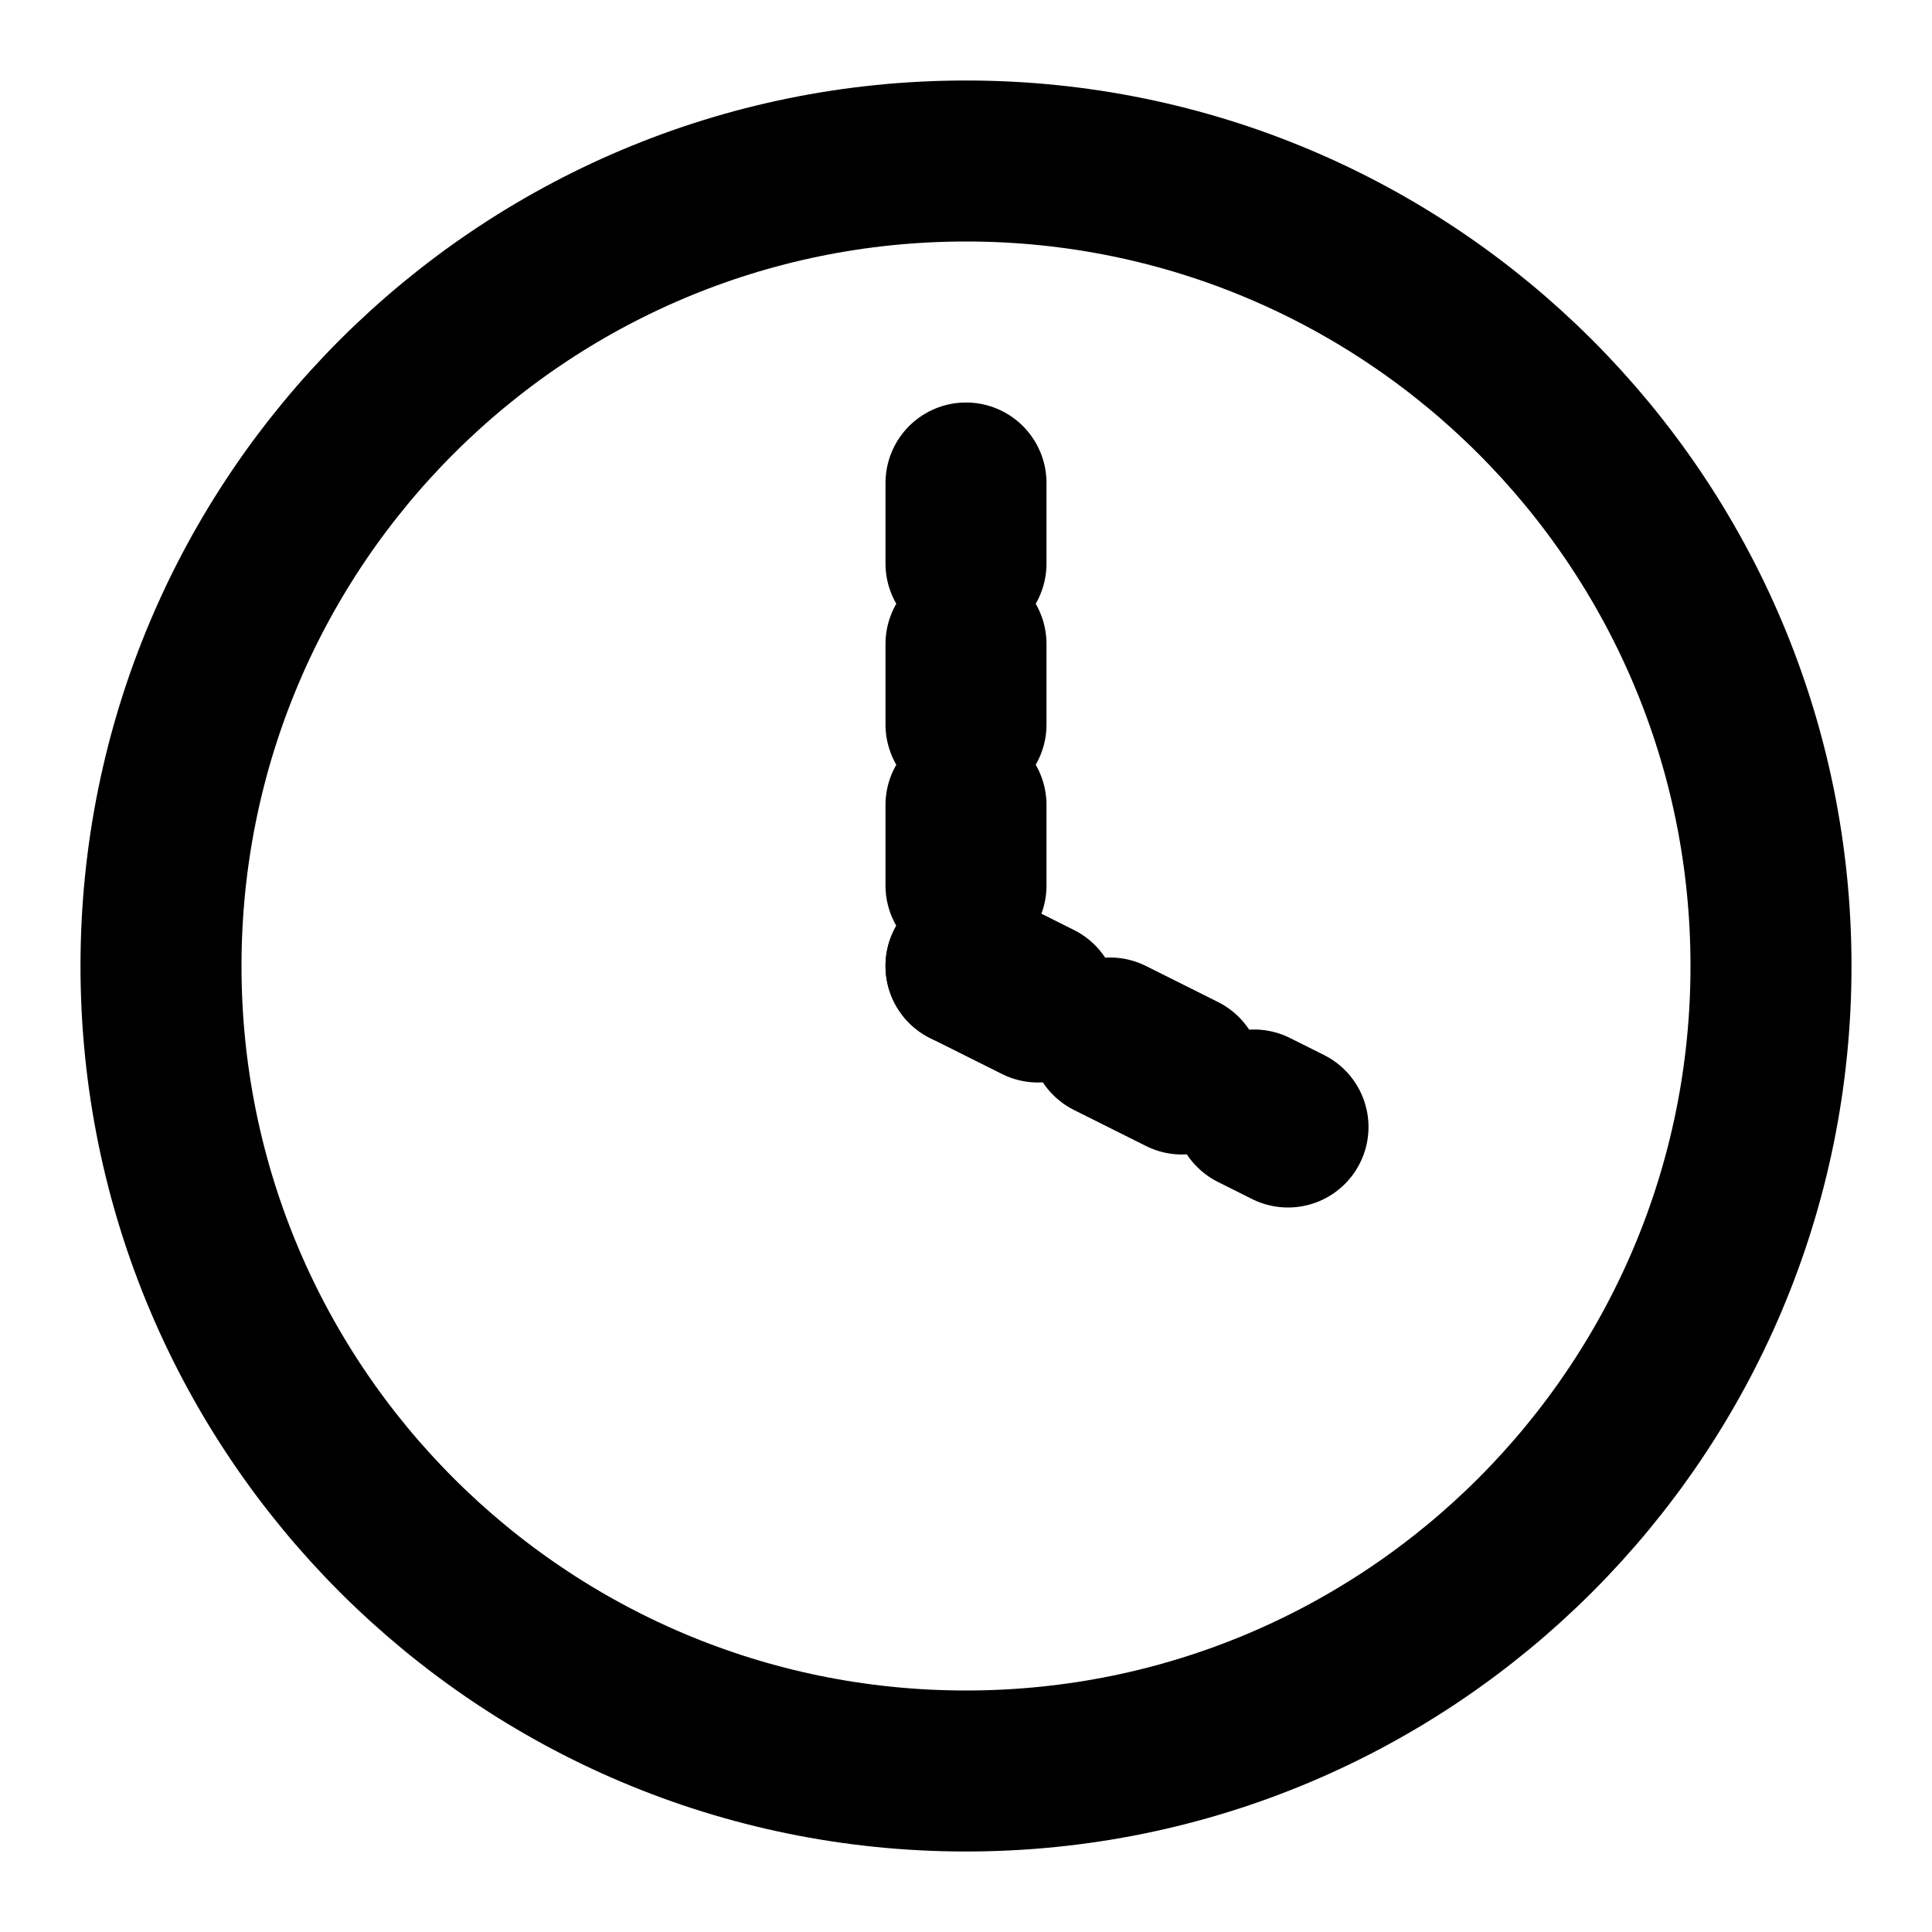
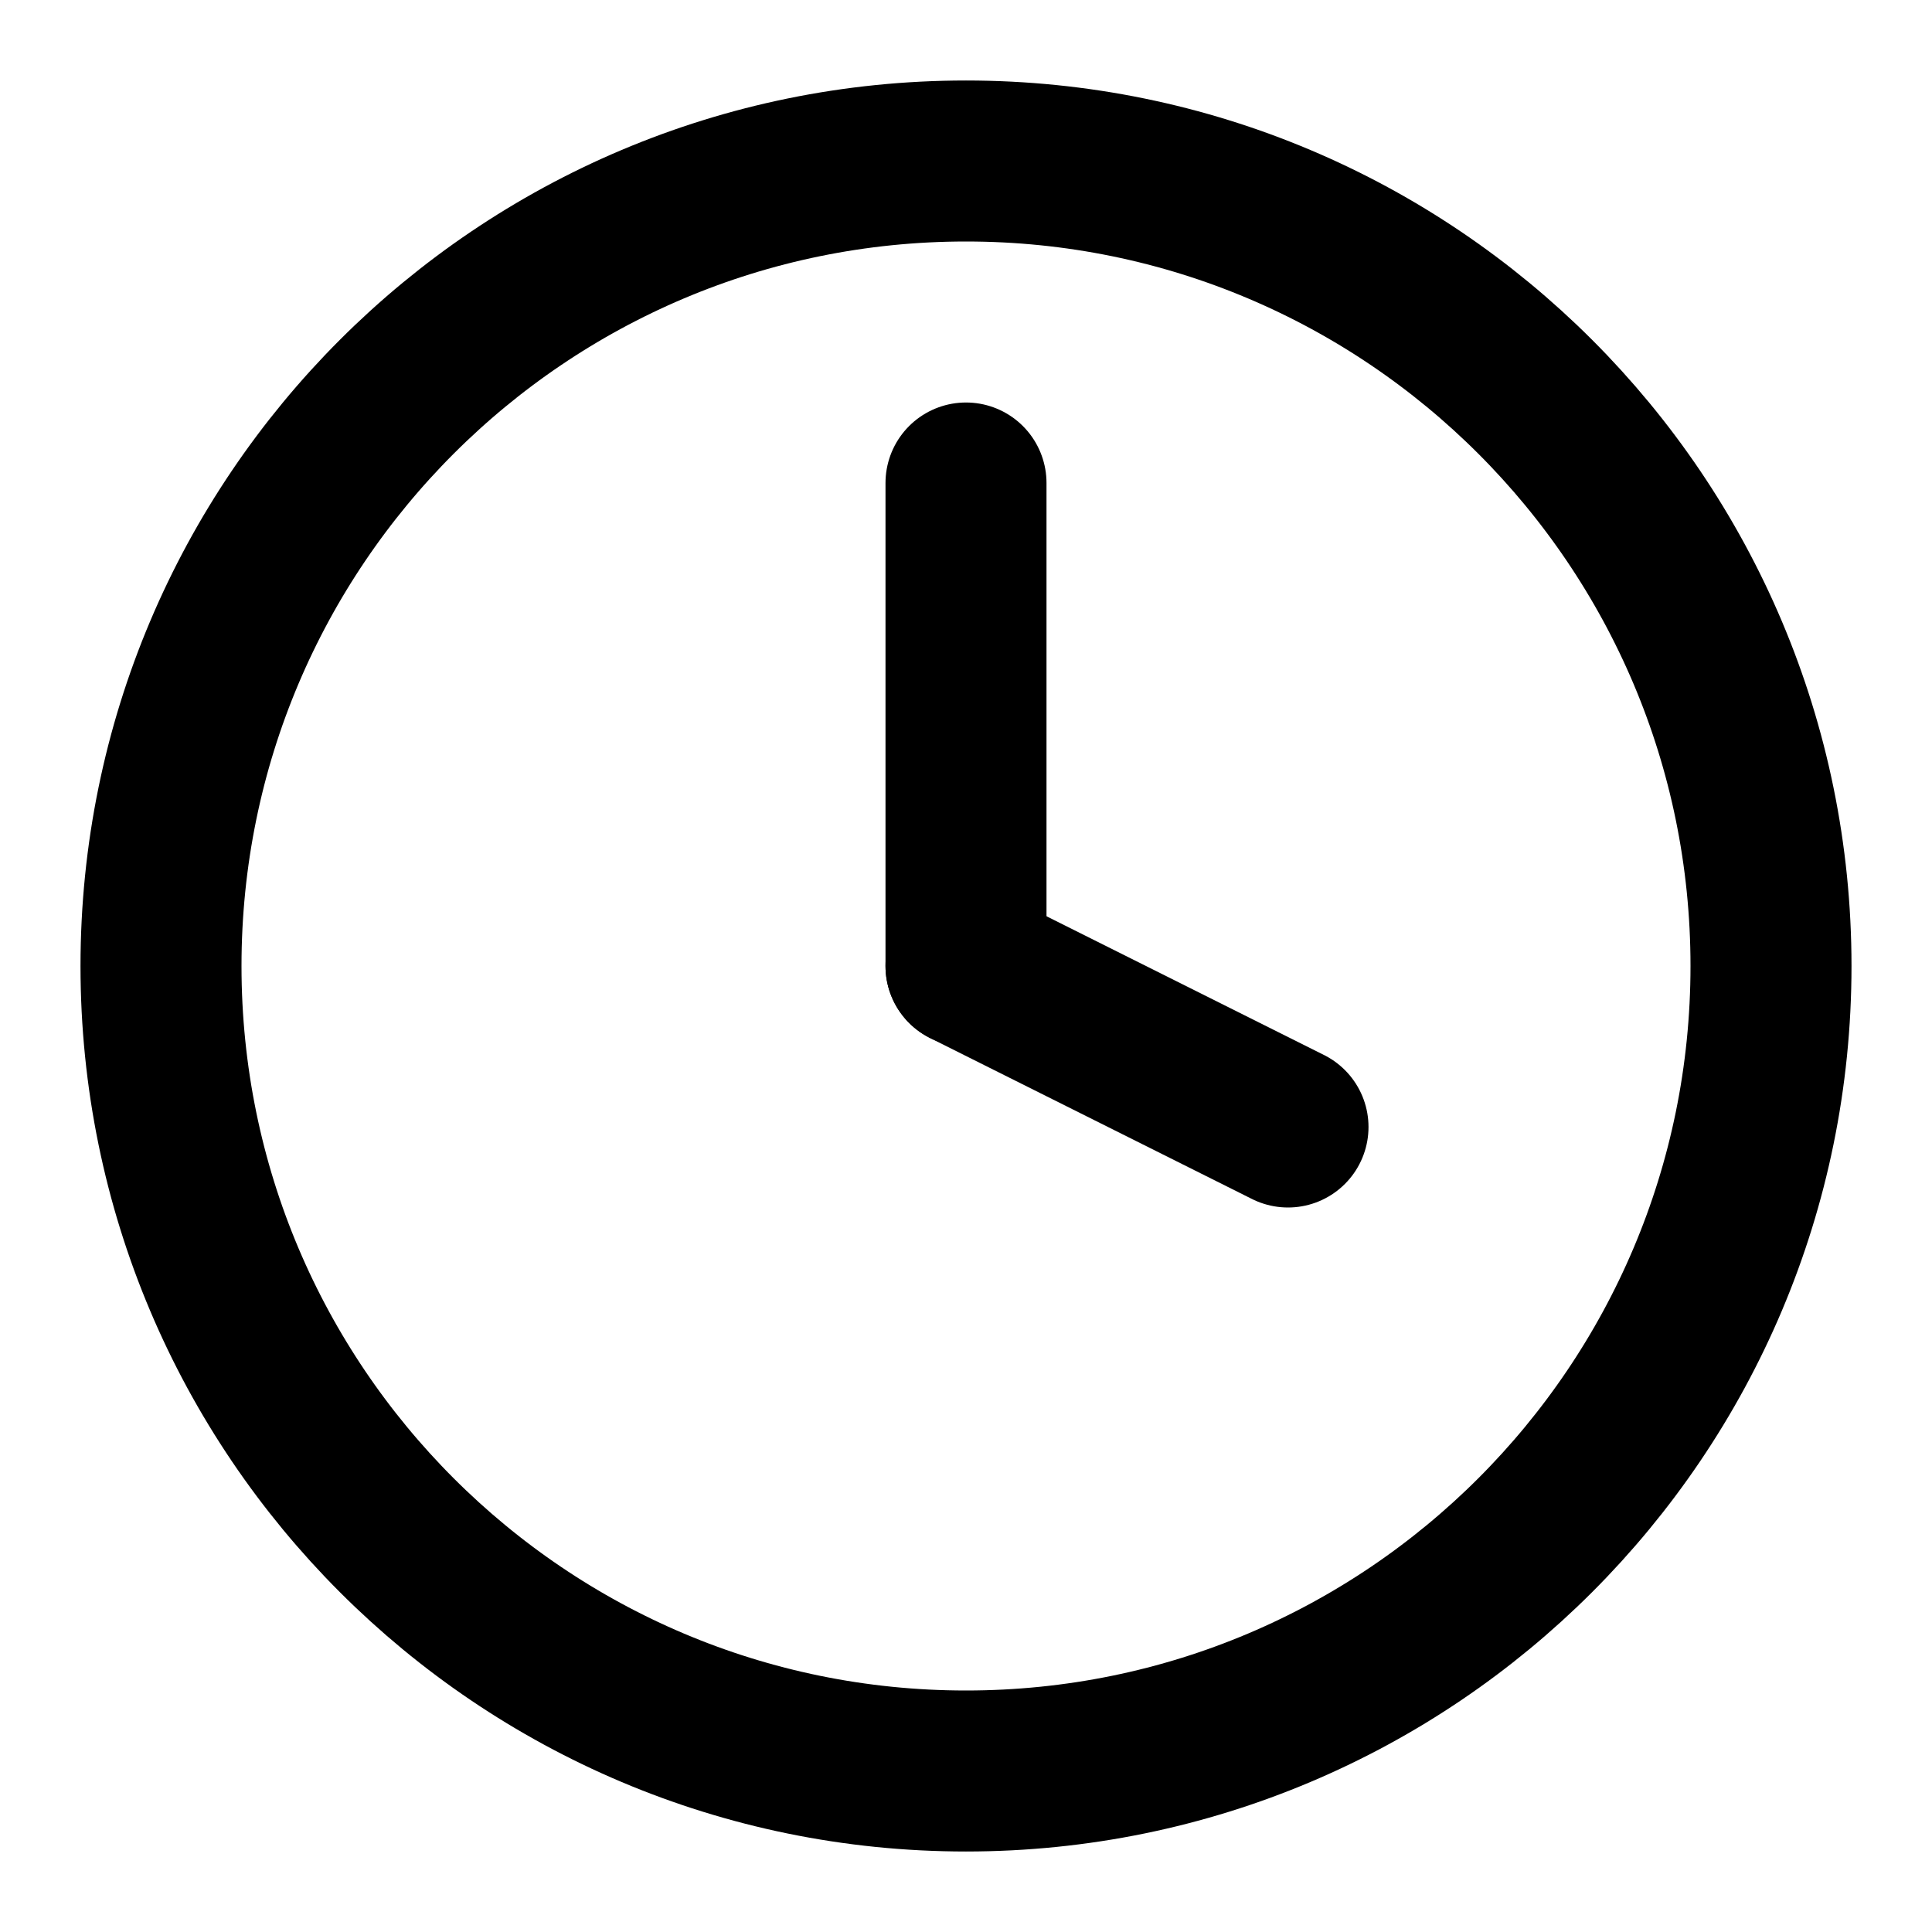
<svg viewBox="0 0 24 24" fill="none" stroke="currentColor" stroke-width="2" stroke-linecap="round" stroke-linejoin="round" aria-label="clock" id="clockSvg">
  <g id="clock-g">
    <rect width="24" height="24" fill="transparent" stroke="none" pointer-events="all" />
    <g pointer-events="none">
-       <circle cx="12" cy="12" r="10">
-         <animateTransform attributeName="transform" type="scale" values="1 1; 1.15 1.15; 1 1" transform-origin="12 12" dur="0.5s" begin="clockSvg.mouseover" calcMode="spline" keySplines="0.4 0 0.2 1; 0.4 0 0.2 1" />
-       </circle>
+       <circle cx="12" cy="12" r="10" />
    </g>
    <g pointer-events="none">
-       <line x1="12" y1="6" x2="12" y2="12" pathLength="1" stroke-dasharray="1" stroke-dashoffset="0">
-         <animate attributeName="stroke-dashoffset" values="1; 0; 0" keyTimes="0; 0.6; 1" dur="0.6s" begin="clockSvg.mouseover" calcMode="spline" keySplines="0.4 0 0.2 1; 0.4 0 0.2 1" fill="freeze" />
+       <line x1="12" y1="6" x2="12" y2="12">
+         <animateTransform attributeName="transform" type="rotate" values="0 12 12; 360 12 12" dur="0.8s" begin="clockSvg.mouseover" calcMode="spline" keySplines="0.4 0 0.2 1" />
      </line>
    </g>
    <g pointer-events="none">
-       <line x1="12" y1="12" x2="16" y2="14" pathLength="1" stroke-dasharray="1" stroke-dashoffset="0">
-         <animate attributeName="stroke-dashoffset" values="1; 0; 0" keyTimes="0; 0.6; 1" dur="0.6s" begin="clockSvg.mouseover" calcMode="spline" keySplines="0.4 0 0.2 1; 0.4 0 0.2 1" fill="freeze" />
+       <line x1="12" y1="12" x2="16" y2="14">
+         <animateTransform attributeName="transform" type="rotate" values="0 12 12; 45 12 12" dur="0.8s" begin="clockSvg.mouseover" calcMode="spline" keySplines="0.4 0 0.2 1" />
      </line>
    </g>
  </g>
</svg>
